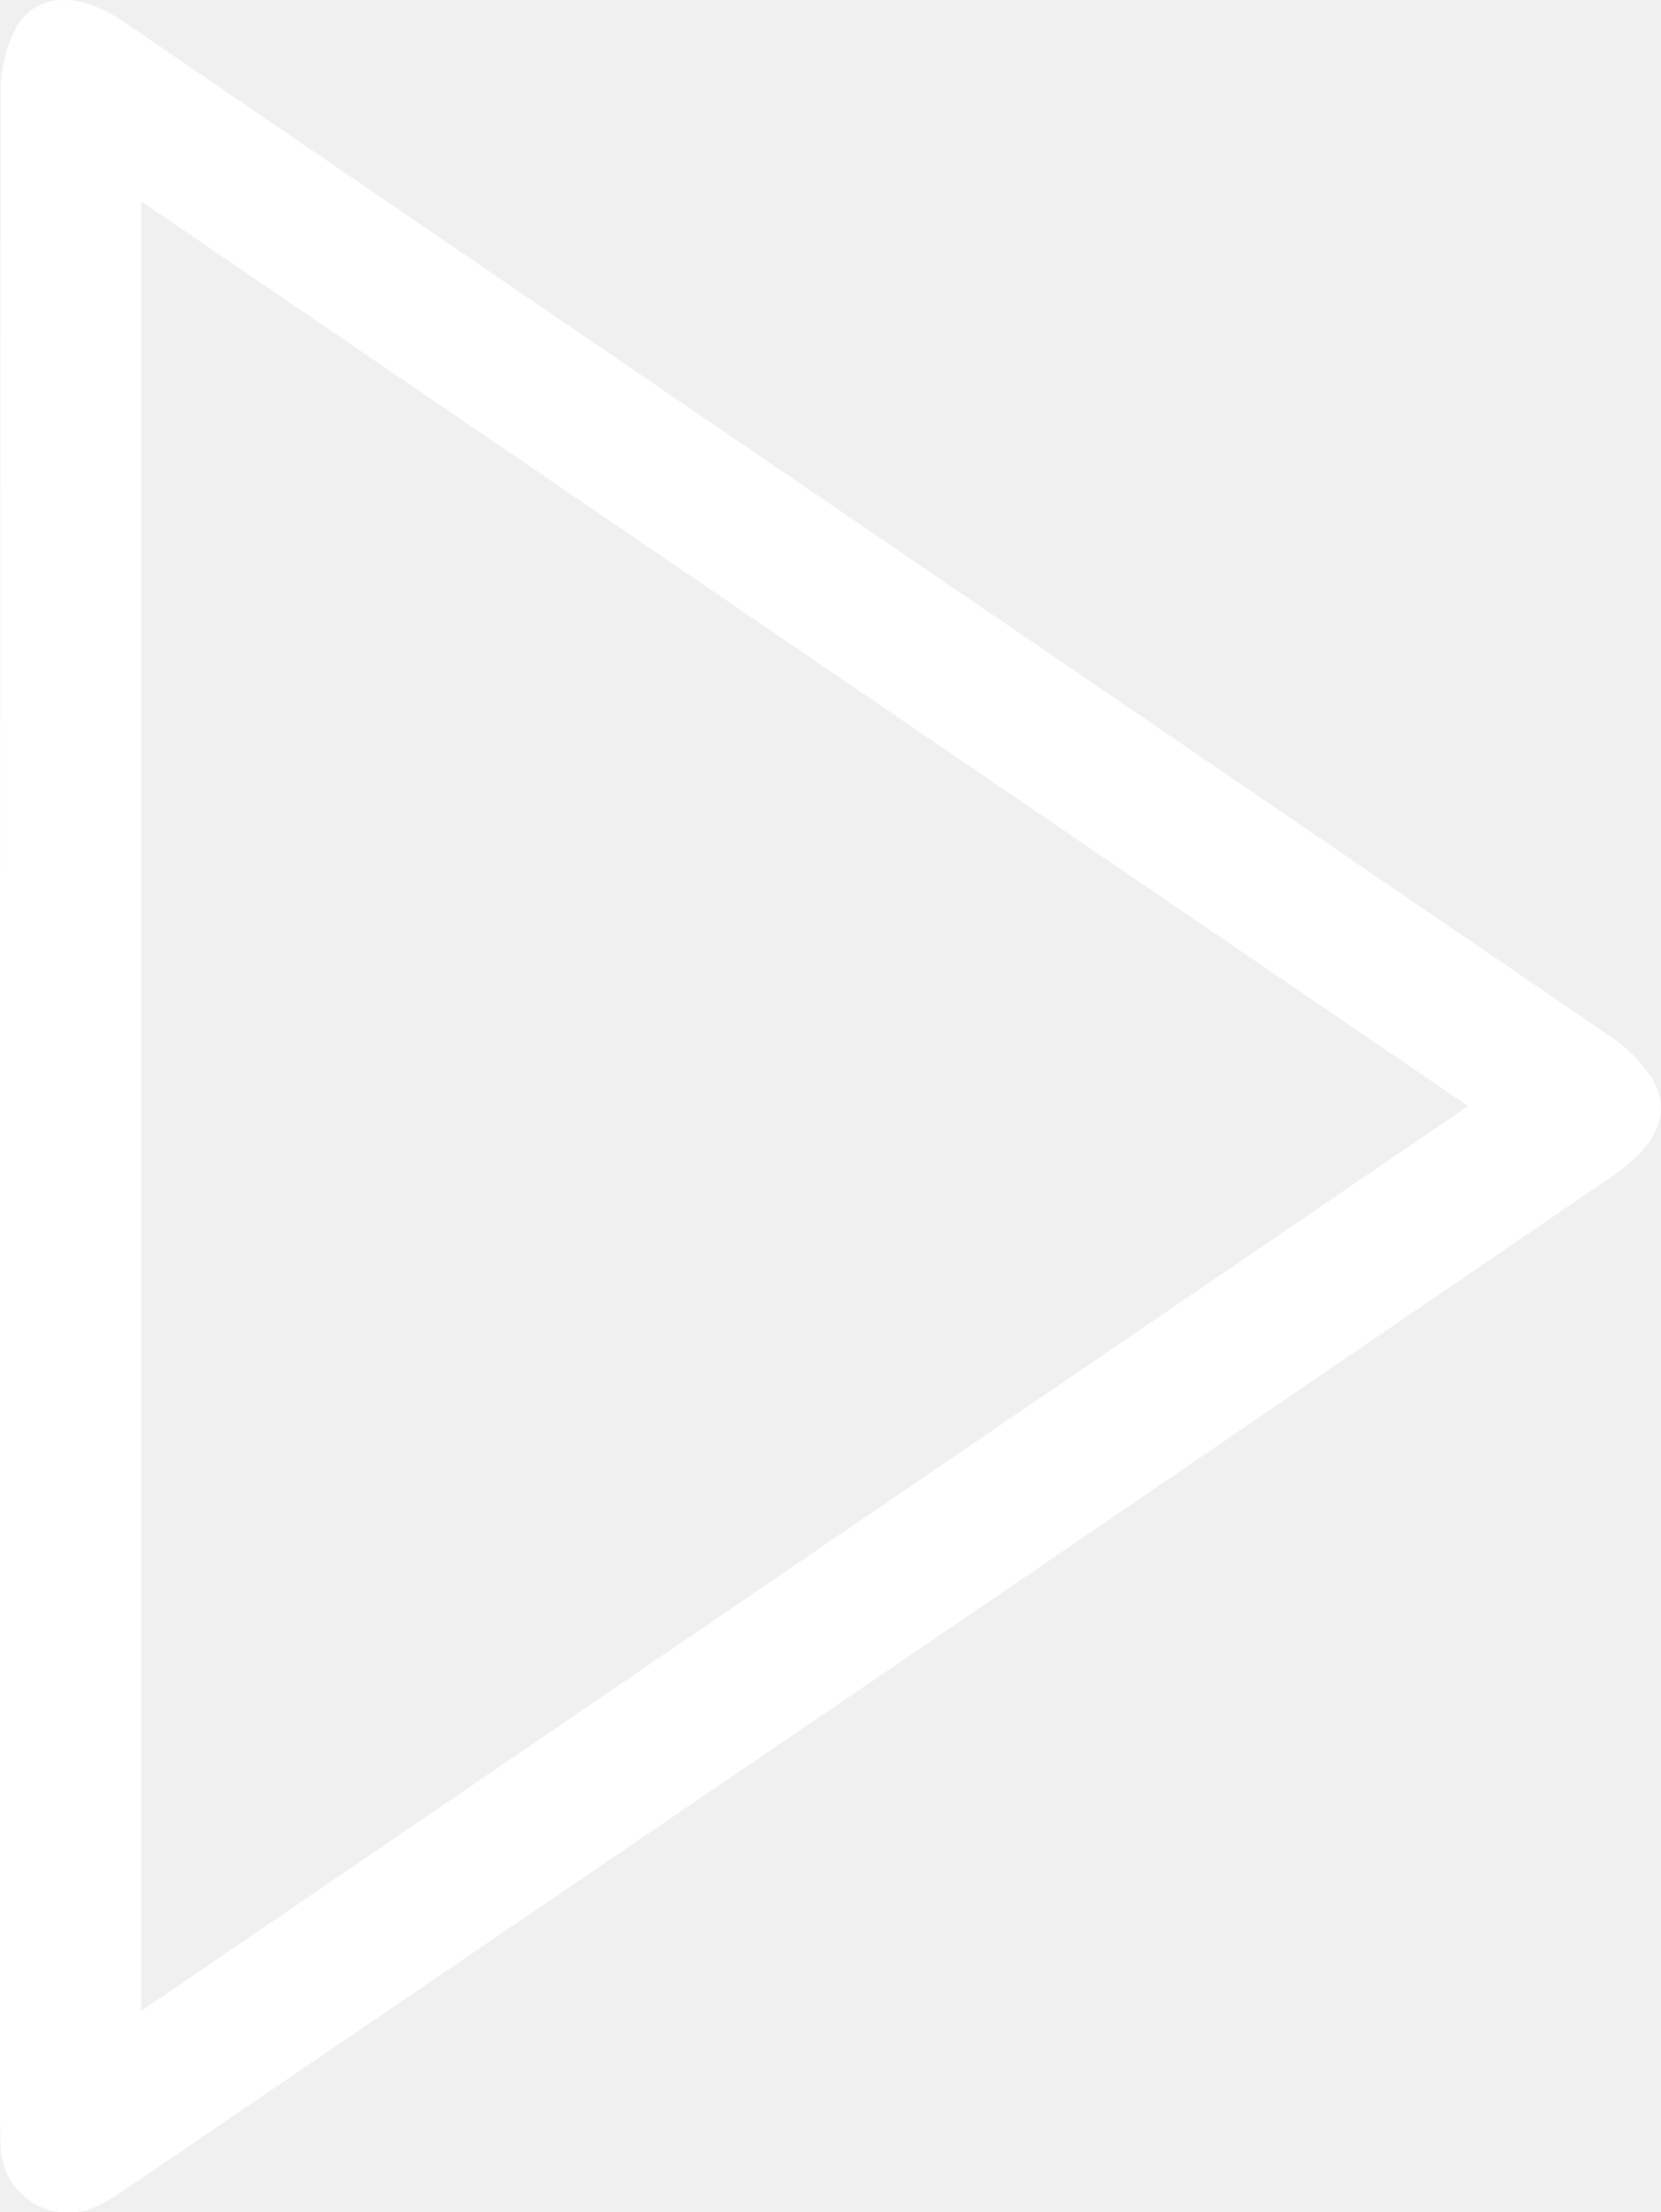
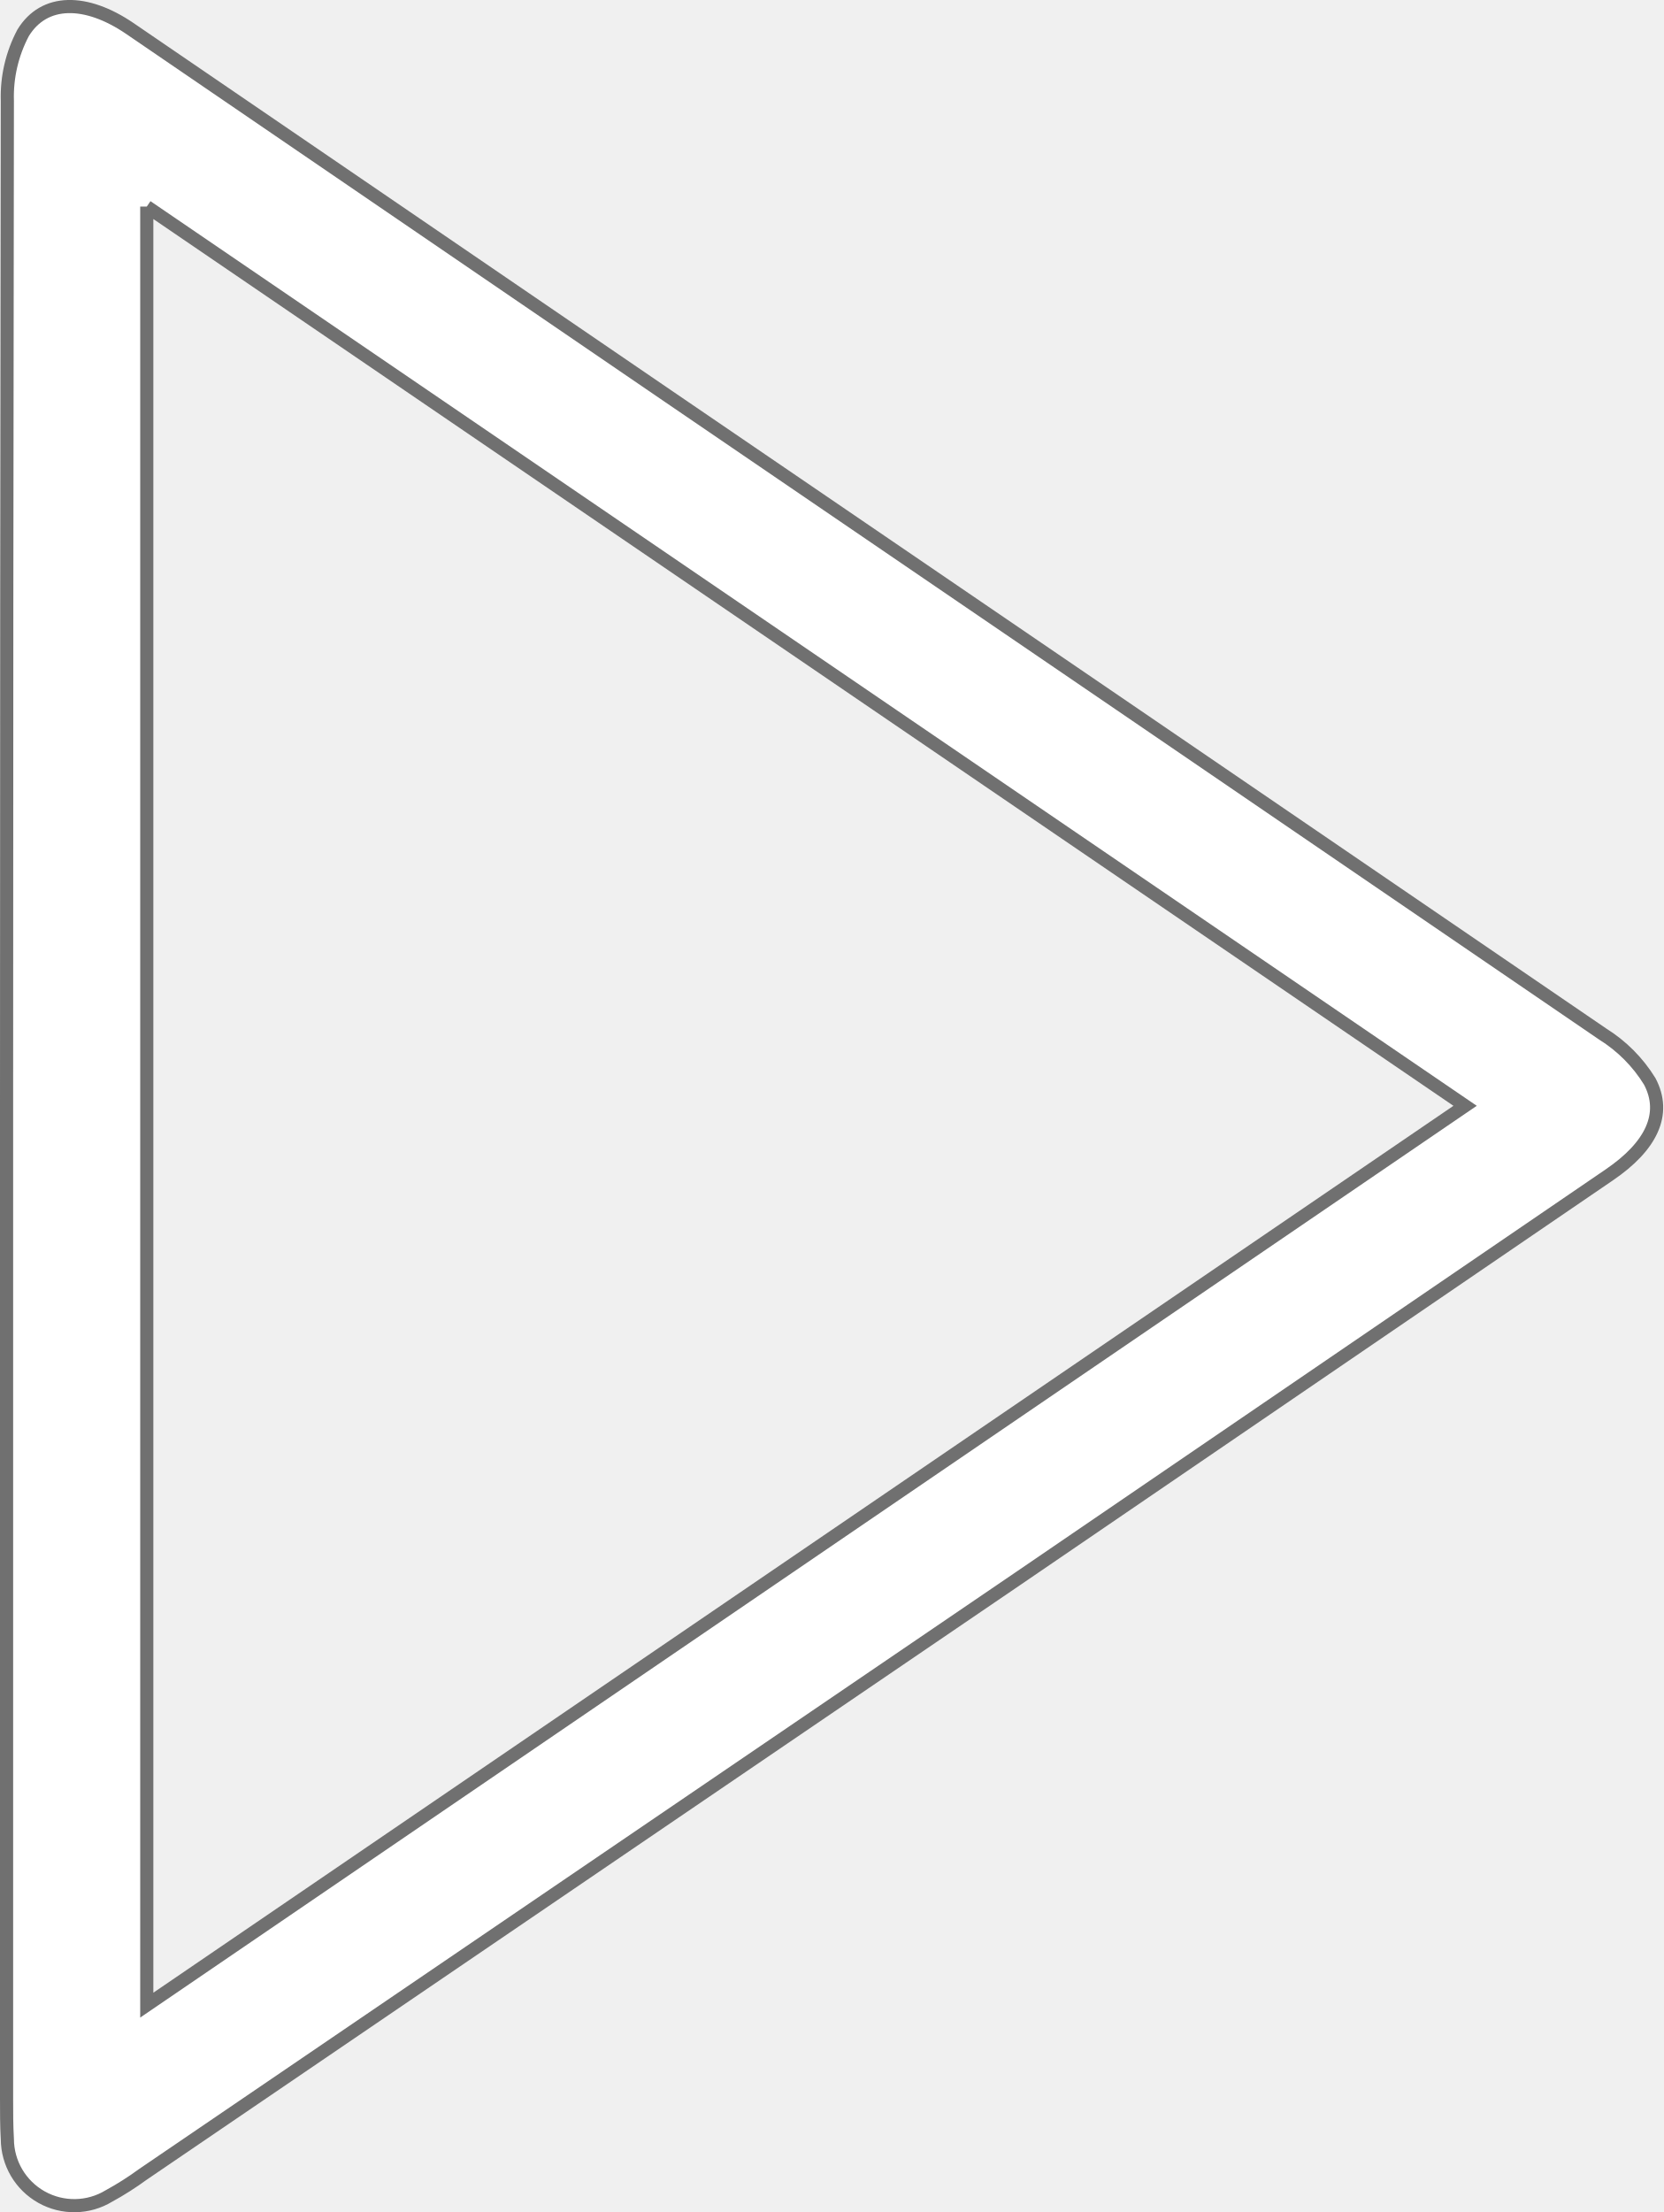
- <svg xmlns="http://www.w3.org/2000/svg" width="12.557" height="16.727" viewBox="0 0 12.557 16.727">
-   <path id="player" d="M0,8.348Q0,4.533.006.717A1.035,1.035,0,0,1,.126.2C.286-.062.605-.06.937.166q2.051,1.4,4.1,2.8,3.556,2.424,7.11,4.852a1.11,1.11,0,0,1,.358.36c.132.249.01.495-.307.711q-2.251,1.537-4.5,3.072L1.037,16.495a2.32,2.32,0,0,1-.258.164.509.509,0,0,1-.773-.433C0,16.124,0,16.021,0,15.919V8.348M1.067,1.522V15.207L11.1,8.364,1.067,1.522" transform="translate(0 0)" fill="#fff" />
+ <svg xmlns="http://www.w3.org/2000/svg" width="12.661" height="16.831" viewBox="0 0 12.661 16.831">
+   <path id="player" d="M0,8.348Q0,4.533.006.717A1.035,1.035,0,0,1,.126.2C.286-.062.605-.06.937.166q2.051,1.4,4.1,2.8,3.556,2.424,7.11,4.852a1.11,1.11,0,0,1,.358.36c.132.249.01.495-.307.711q-2.251,1.537-4.5,3.072L1.037,16.495a2.32,2.32,0,0,1-.258.164.509.509,0,0,1-.773-.433C0,16.124,0,16.021,0,15.919V8.348M1.067,1.522V15.207L11.1,8.364,1.067,1.522" transform="translate(0.05 0.05)" fill="#fff" stroke="#707070" stroke-width="0.1" />
</svg>
